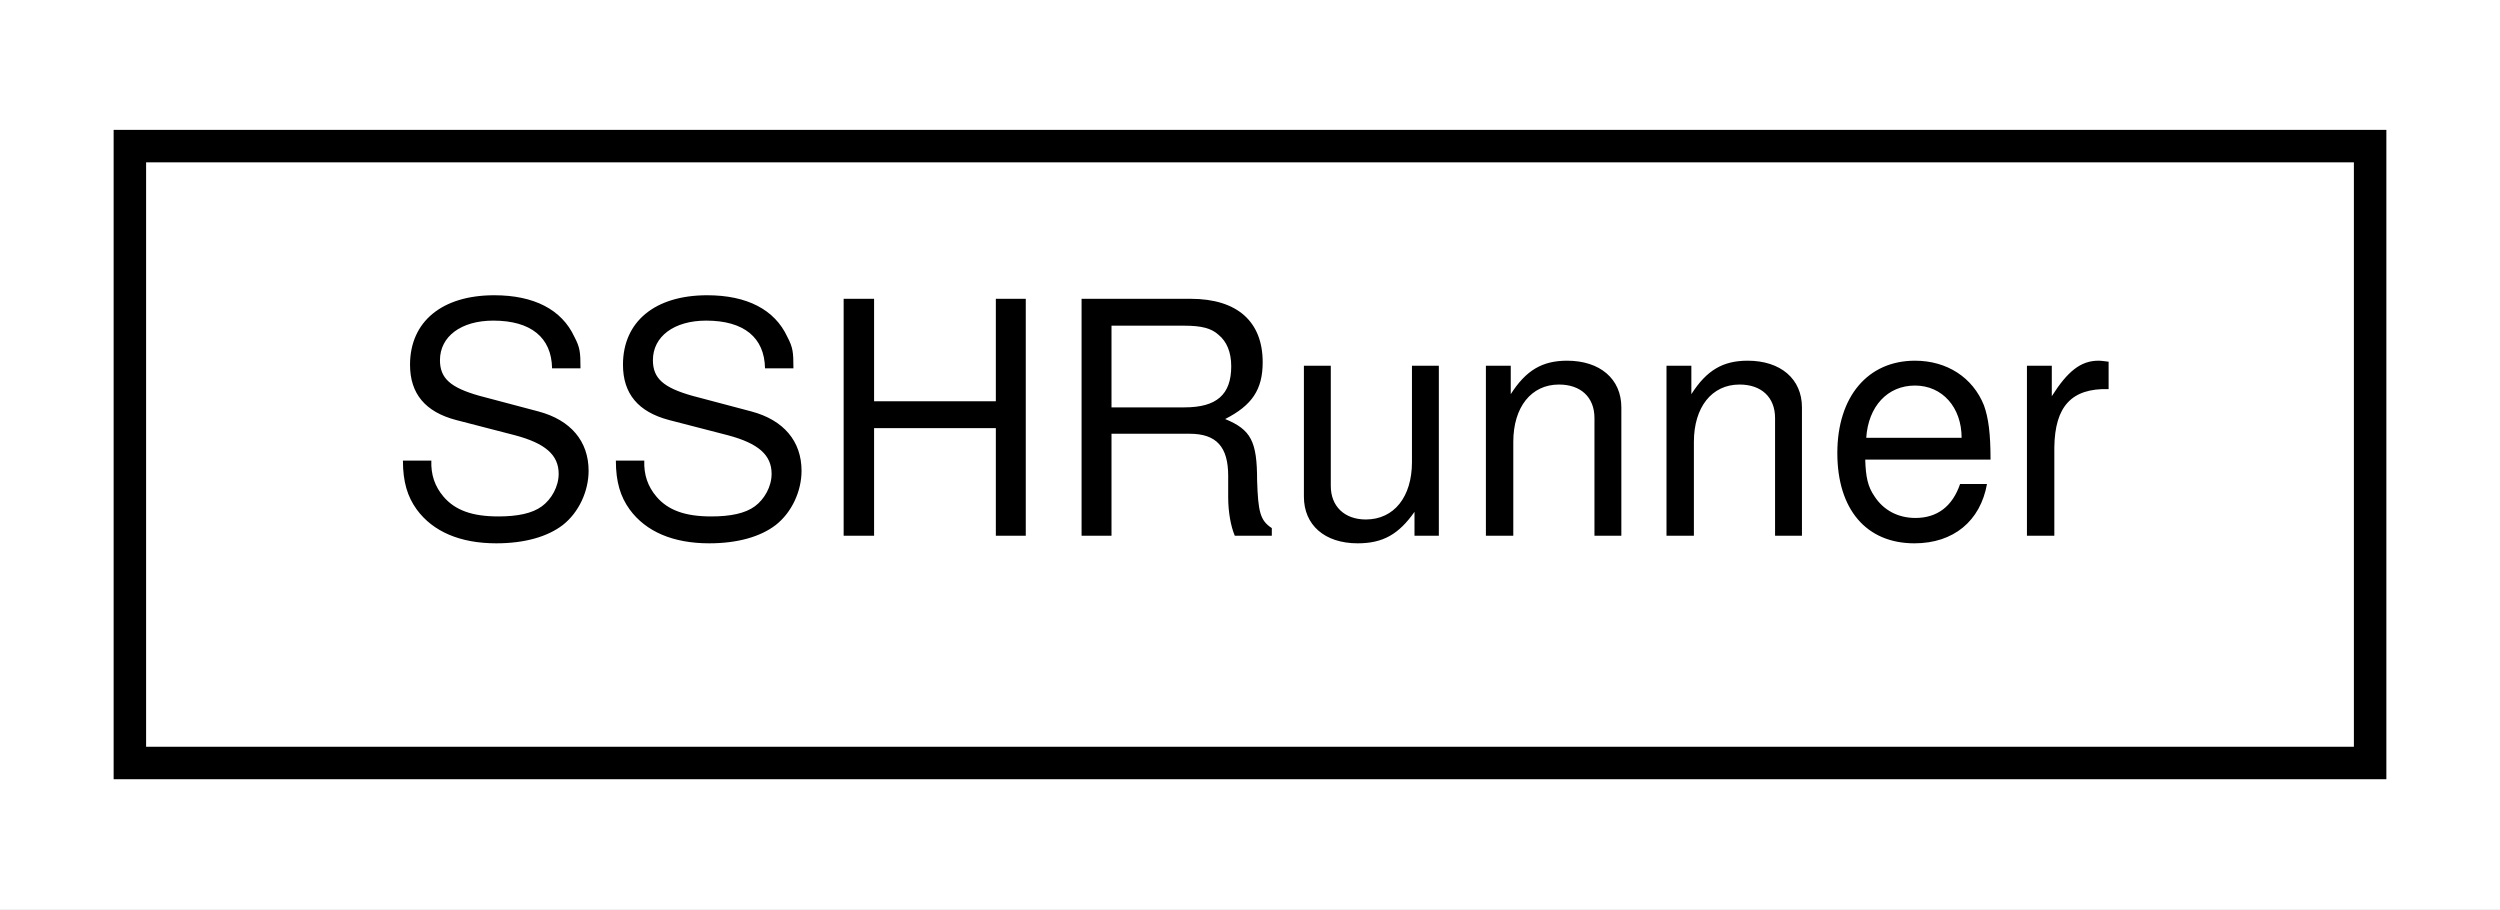
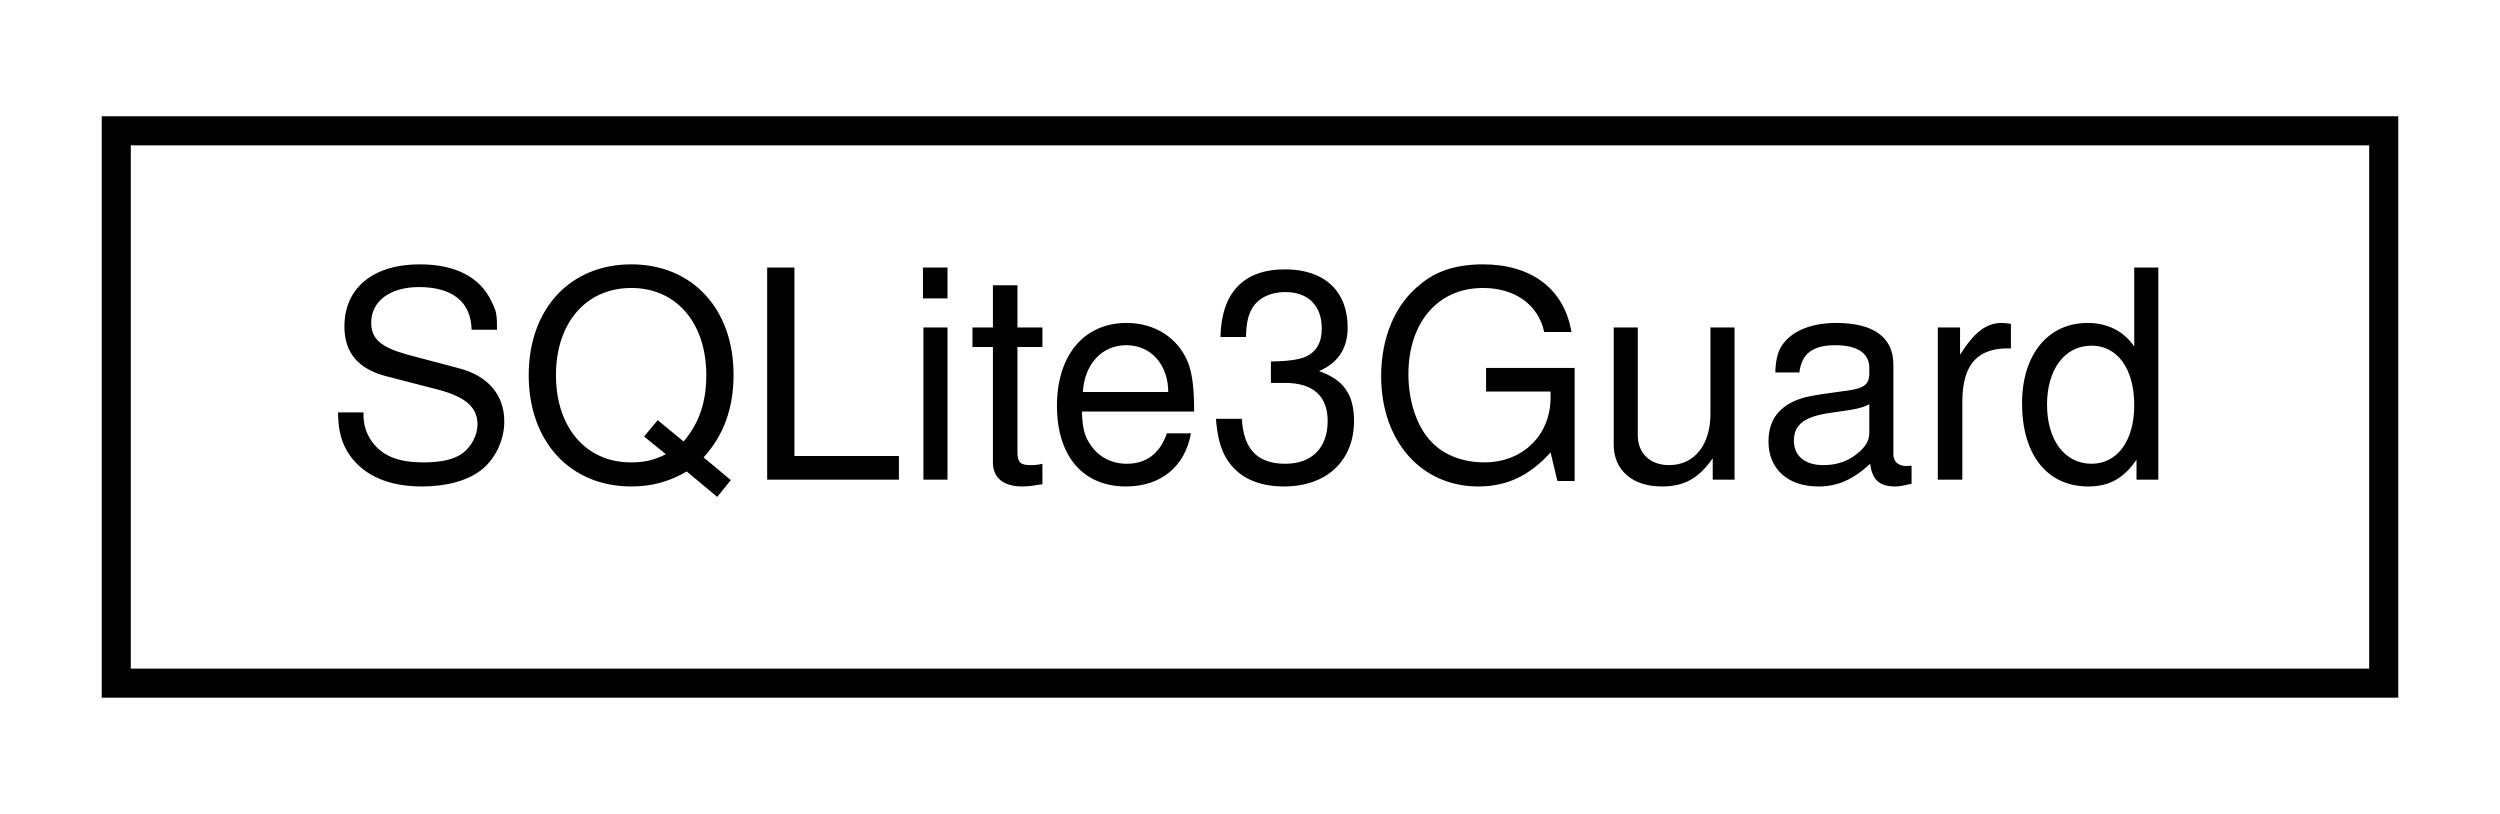
- <svg xmlns="http://www.w3.org/2000/svg" xmlns:xlink="http://www.w3.org/1999/xlink" width="77pt" height="28pt" viewBox="0.00 0.00 77.00 28.00">
+ <svg xmlns="http://www.w3.org/2000/svg" xmlns:xlink="http://www.w3.org/1999/xlink" width="86pt" height="28pt" viewBox="0.00 0.00 86.00 28.00">
  <g id="graph0" class="graph" transform="scale(1 1) rotate(0) translate(4 24)">
-     <polygon fill="#ffffff" stroke="transparent" points="-4,4 -4,-24 73,-24 73,4 -4,4" />
+     <polygon fill="#ffffff" stroke="transparent" points="-4,4 -4,-24 82,-24 82,4 -4,4" />
    <g id="node1" class="node">
      <g id="a_node1">
-         <a xlink:href="class_s_s_h_runner.html" target="_top" xlink:title="SSHRunner">
-           <polygon fill="#ffffff" stroke="#000000" points="0,-.5 0,-19.5 69,-19.5 69,-.5 0,-.5" />
-           <text text-anchor="middle" x="34.5" y="-7.5" font-family="Helvetica,sans-Serif" font-size="10.00" fill="#000000">SSHRunner</text>
+         <a xlink:href="class_s_q_lite3_guard.html" target="_top" xlink:title="SQLite3Guard">
+           <polygon fill="#ffffff" stroke="#000000" points="0,-.5 0,-19.5 78,-19.5 78,-.5 0,-.5" />
+           <text text-anchor="middle" x="39" y="-7.5" font-family="Helvetica,sans-Serif" font-size="10.00" fill="#000000">SQLite3Guard</text>
        </a>
      </g>
    </g>
  </g>
</svg>
